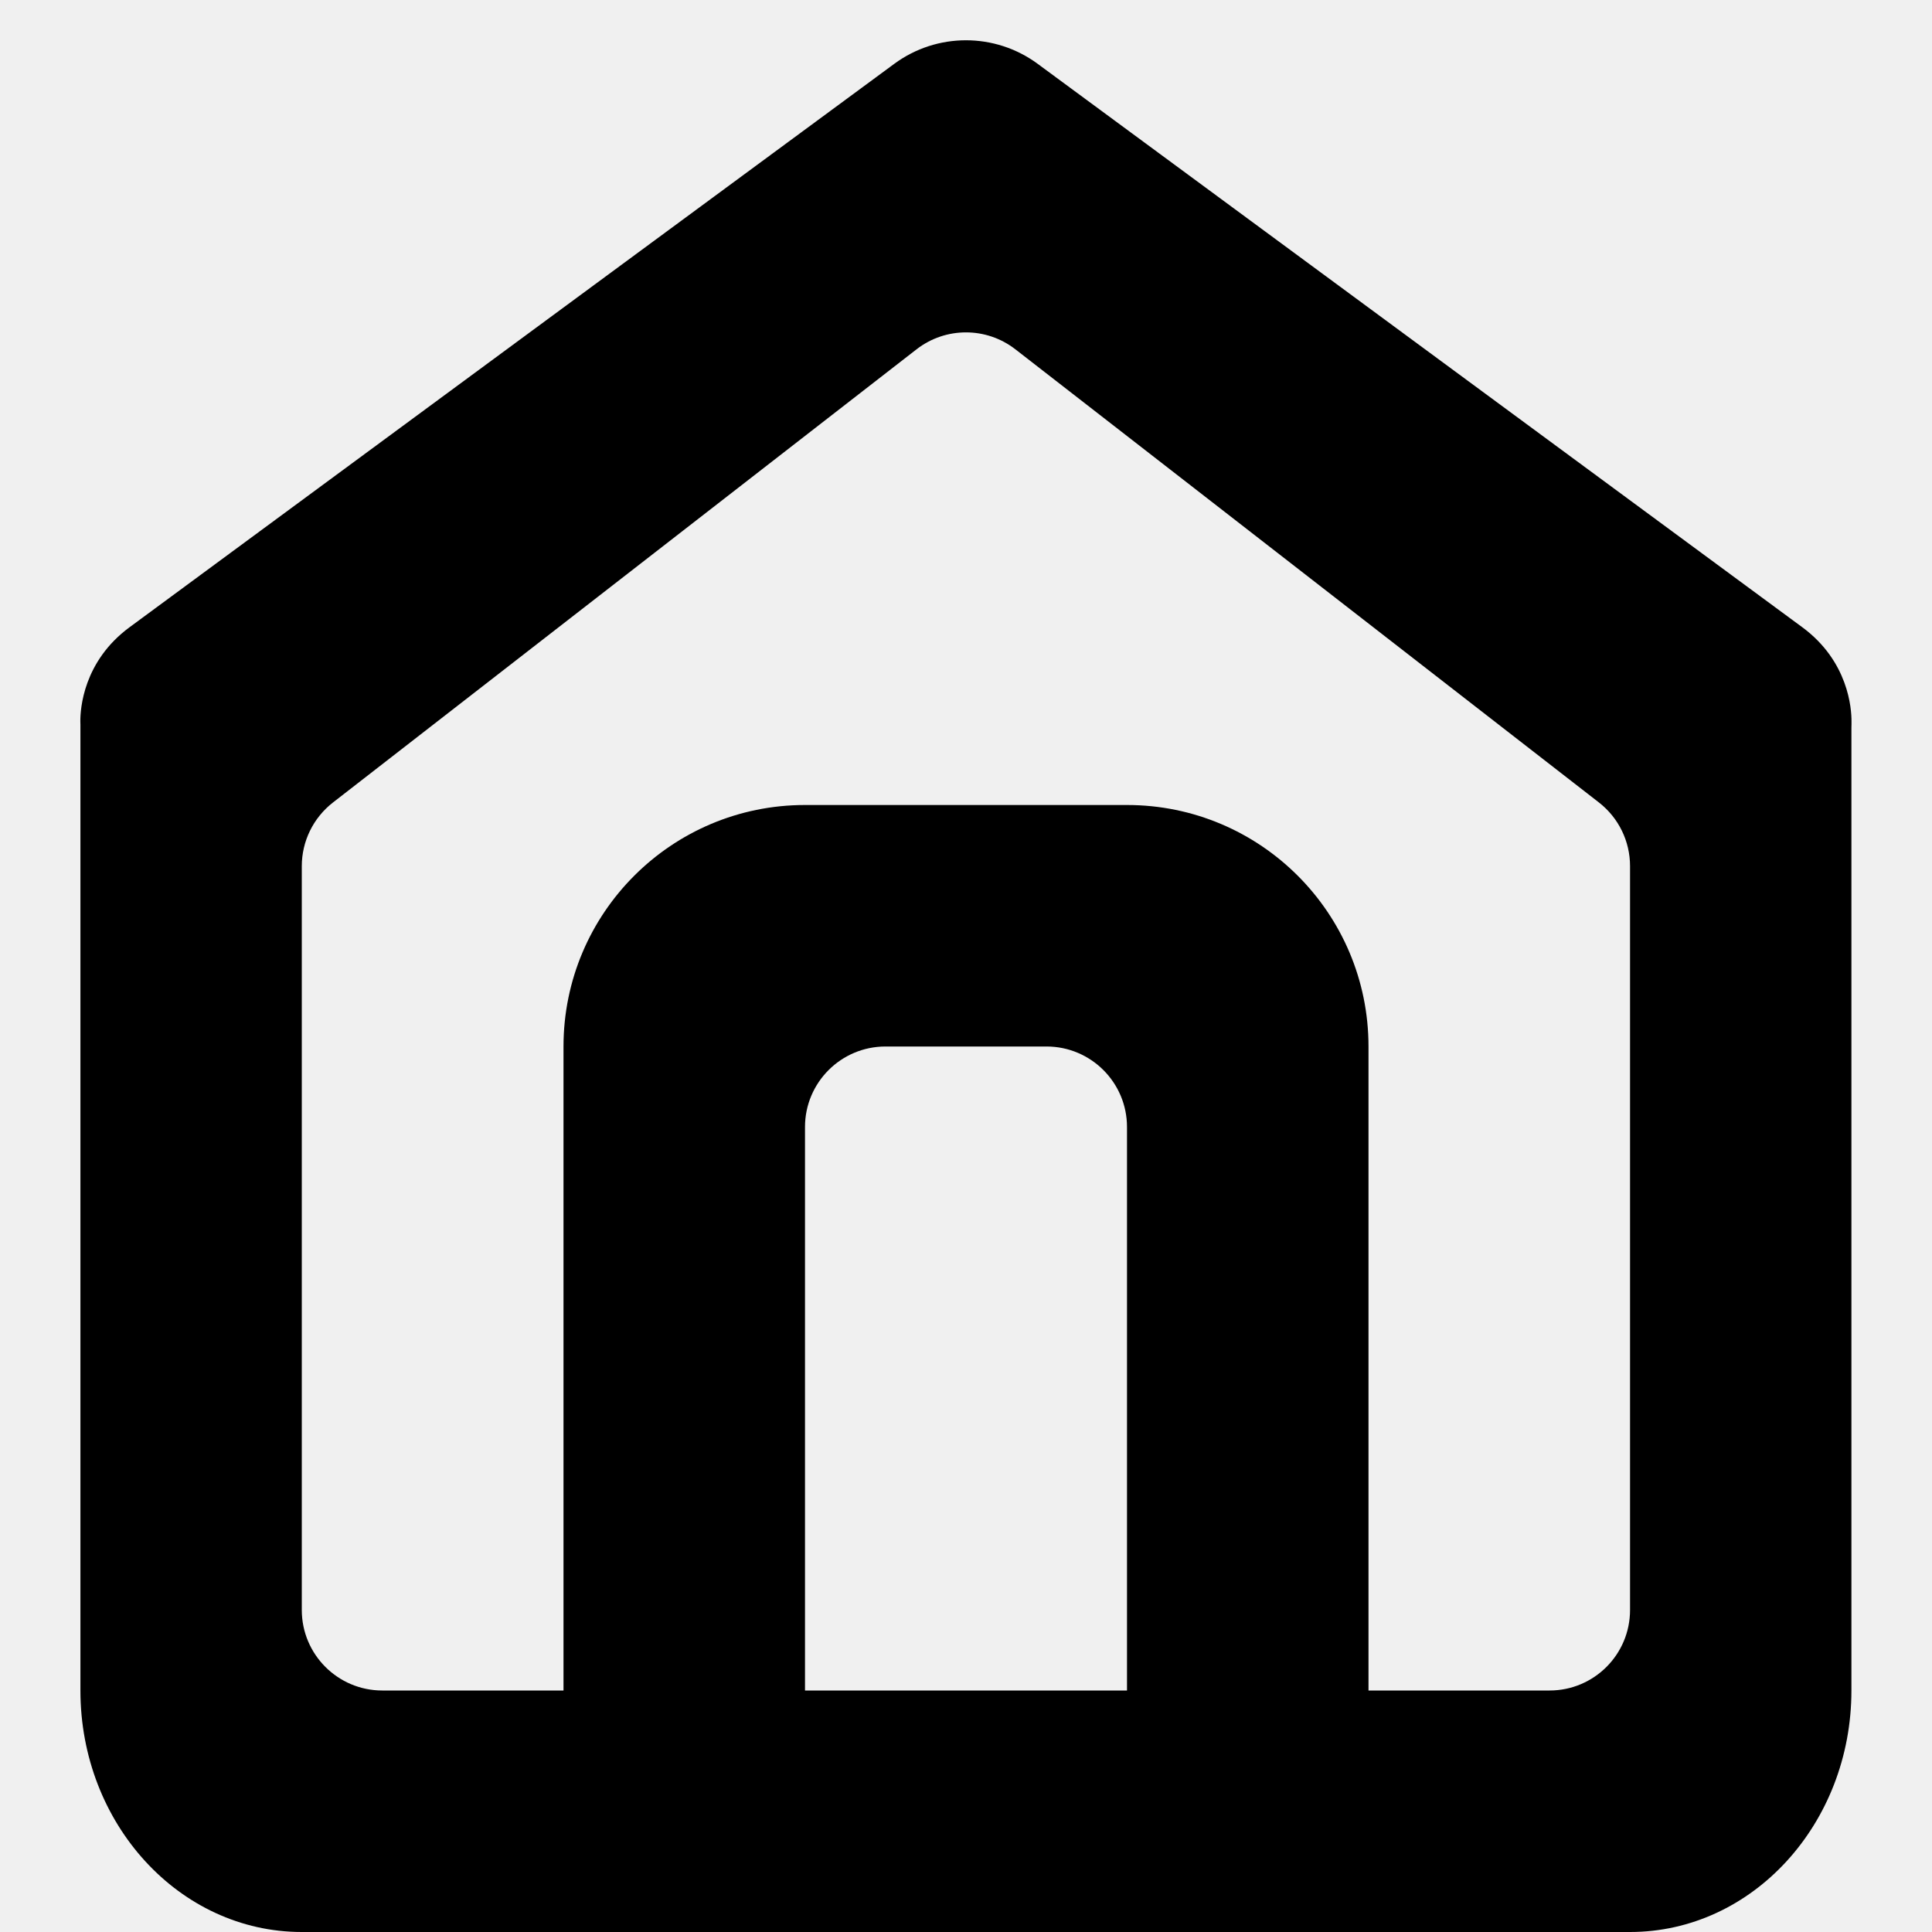
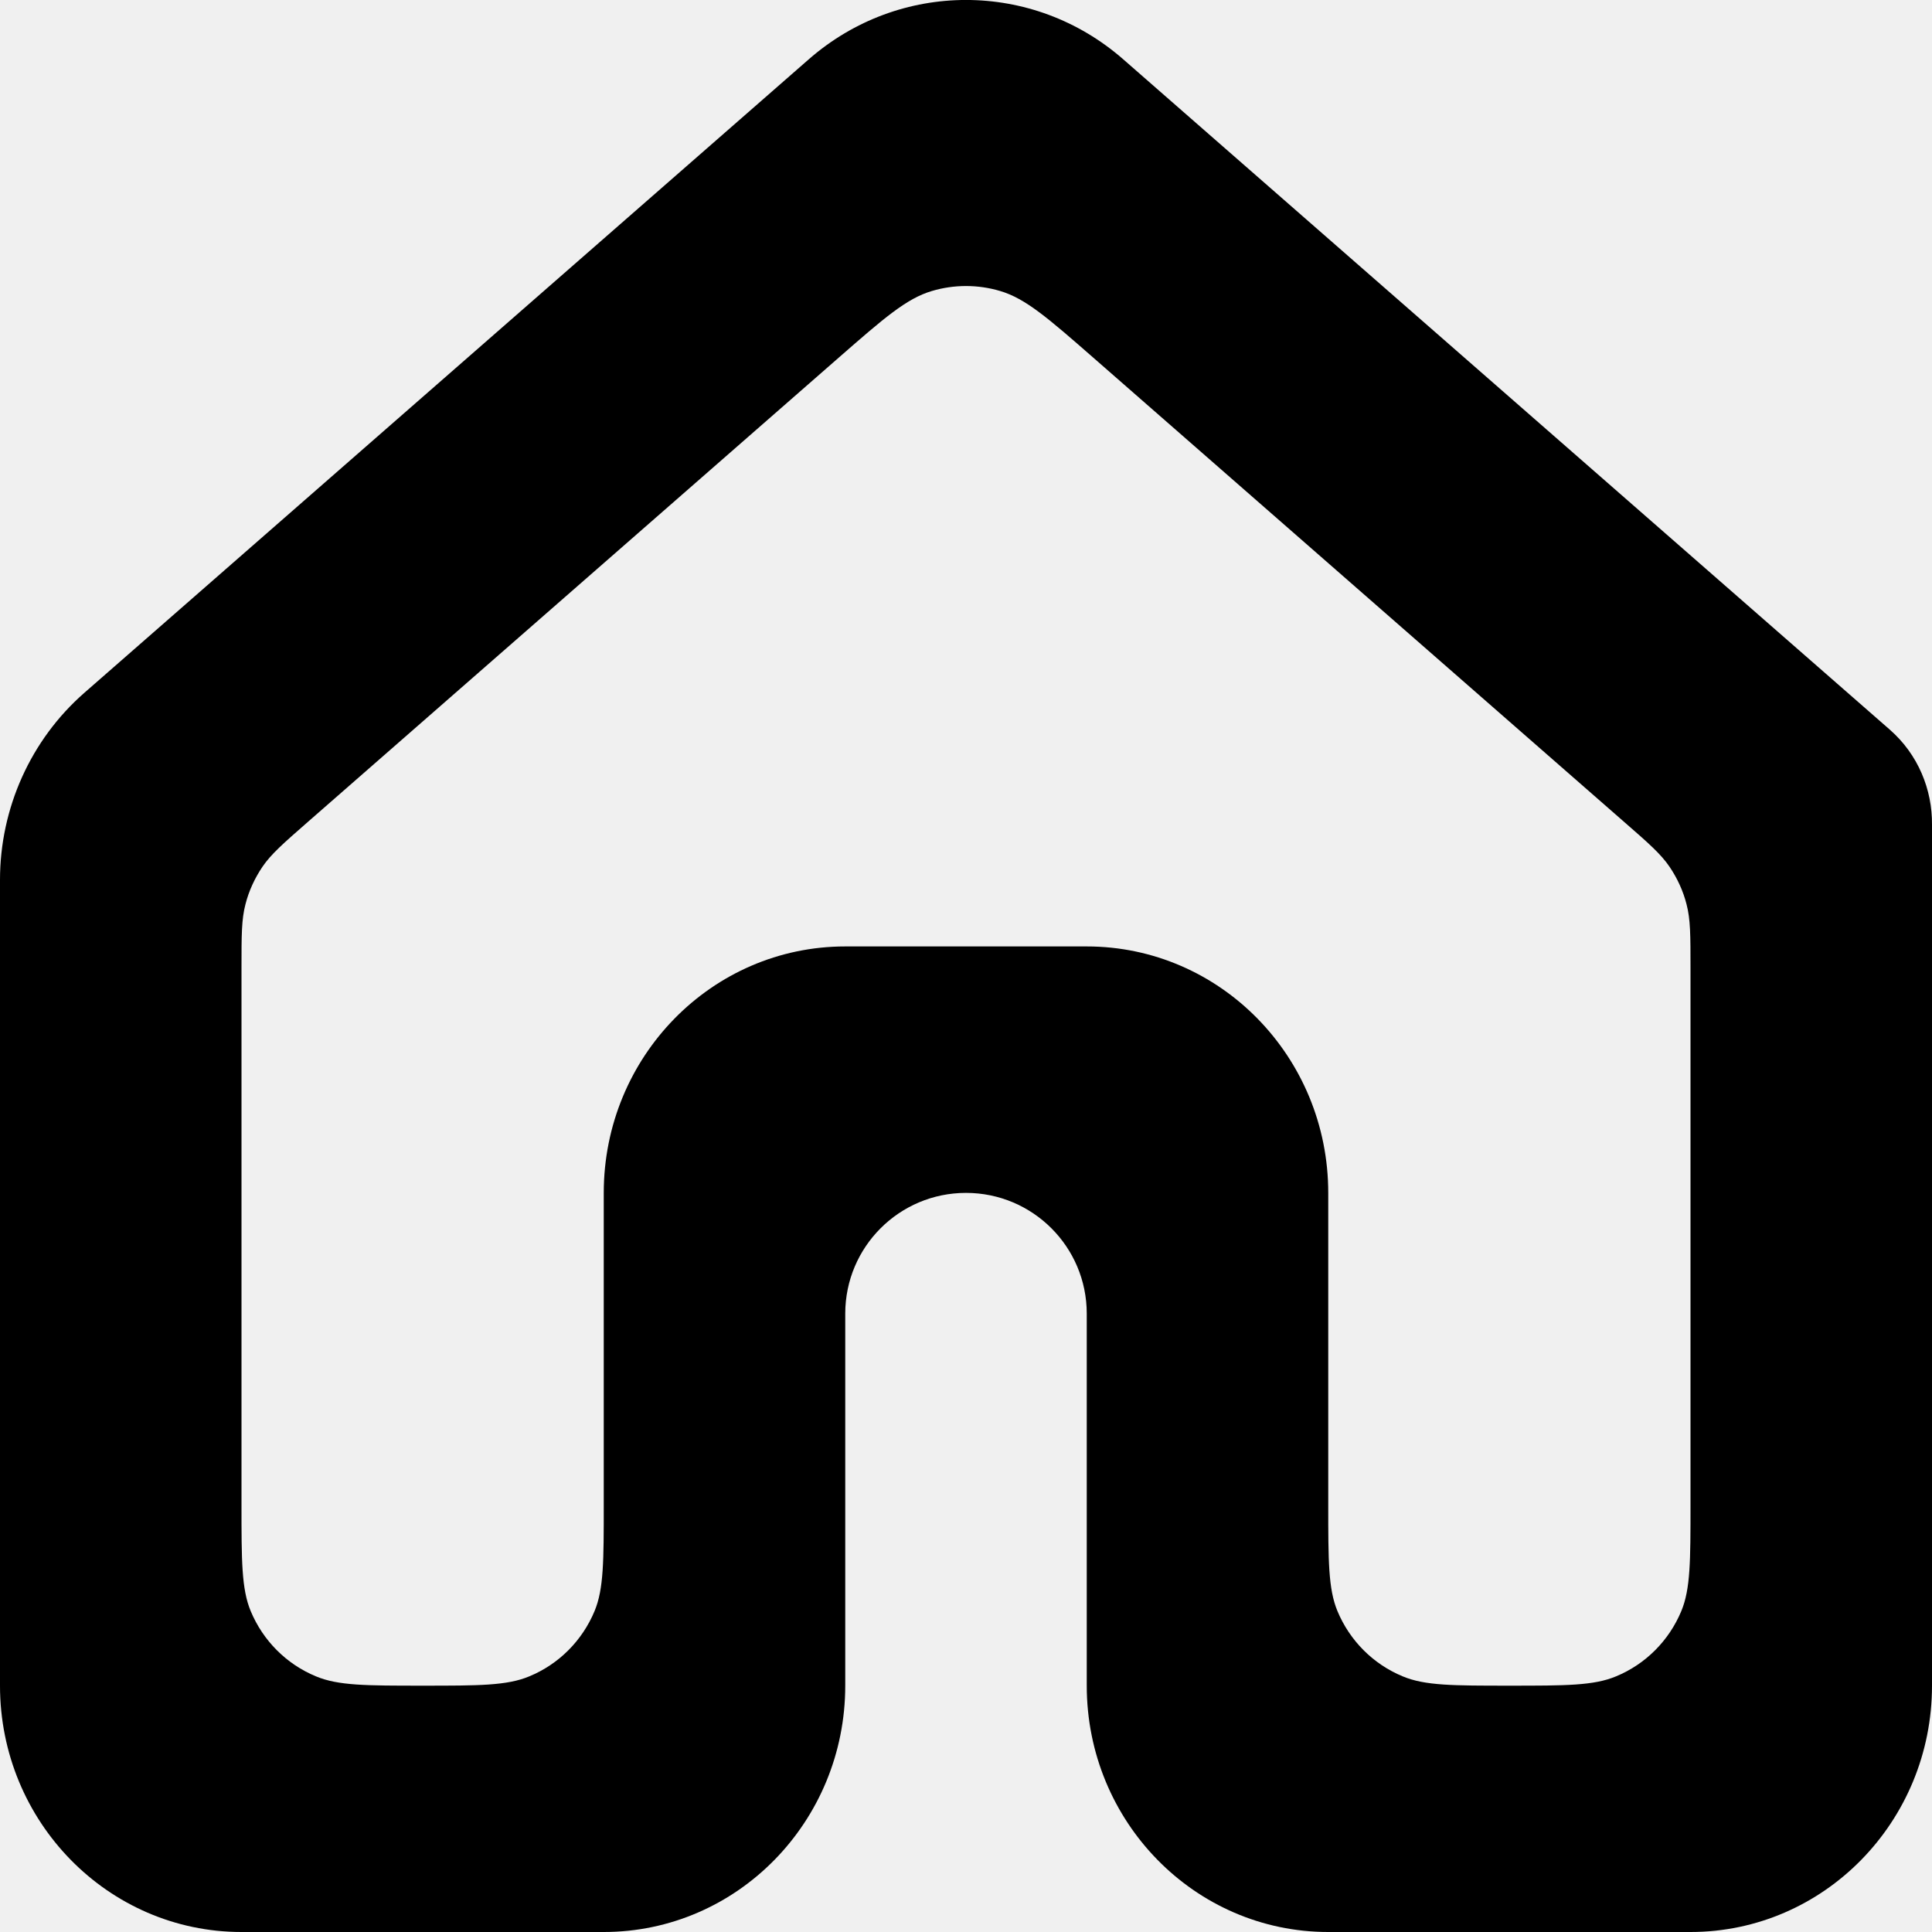
- <svg xmlns="http://www.w3.org/2000/svg" width="24" height="24" viewBox="0 0 24 24" fill="none">
-   <path fill-rule="evenodd" clip-rule="evenodd" d="M0.999 9.04V21C0.999 22.657 2.23 24 3.749 24H20.249C21.768 24 22.999 22.657 22.999 21V9.04C22.999 9.026 23 9.012 23 8.998C23 8.986 23 8.973 23 8.961C23.001 8.805 22.963 8.215 22.389 7.792L12.889 0.792C12.36 0.403 11.639 0.403 11.11 0.792L1.609 7.792C1.035 8.215 0.997 8.805 0.998 8.961C0.998 8.973 0.998 8.986 0.999 8.998C0.999 9.012 0.999 9.026 0.999 9.04ZM3.749 10.759C3.749 10.45 3.892 10.159 4.136 9.969L11.386 4.339C11.747 4.059 12.252 4.059 12.613 4.339L19.863 9.969C20.107 10.159 20.249 10.45 20.249 10.759V20C20.249 20.552 19.802 21 19.249 21H17V13C17 11.343 15.657 10 14 10H10C8.343 10 7 11.343 7 13V21H4.749C4.197 21 3.749 20.552 3.749 20V10.759ZM10 21H14V14C14 13.448 13.552 13 13 13H11C10.448 13 10 13.448 10 14V21Z" fill="black" />
+ <svg xmlns="http://www.w3.org/2000/svg" width="16" height="16" viewBox="0 0 16 16" fill="none">
+   <g clip-path="url(#clip0)">
+     <path fill-rule="evenodd" clip-rule="evenodd" d="M9.302 0.491C8.553 -0.164 7.447 -0.164 6.698 0.491L0.698 5.738C0.255 6.126 0 6.692 0 7.287L1.03116e-05 13.96C1.19209e-05 15.086 0.895 16 2 16H5C6.105 16 7 15.086 7 13.96V10.879C7 10.326 7.448 9.879 8 9.879C8.552 9.879 9 10.326 9 10.879V13.96C9 15.086 9.895 16 11 16H14C15.105 16 16 15.086 16 13.96V6.842L16 6.831C16.003 6.539 15.885 6.248 15.651 6.043L9.302 0.491ZM9 7.838C10.105 7.838 11 8.752 11 9.879V12.46C11 12.925 11 13.159 11.076 13.342C11.178 13.587 11.372 13.782 11.617 13.883C11.801 13.96 12.034 13.96 12.5 13.96C12.966 13.96 13.199 13.96 13.383 13.883C13.628 13.782 13.822 13.587 13.924 13.342C14 13.159 14 12.925 14 12.46V8.014C14 7.746 14 7.613 13.967 7.488C13.939 7.378 13.891 7.274 13.827 7.179C13.755 7.073 13.655 6.985 13.453 6.809L9.053 2.961C8.68 2.635 8.493 2.472 8.283 2.41C8.098 2.355 7.902 2.355 7.717 2.41C7.507 2.472 7.32 2.635 6.947 2.961L2.547 6.809C2.346 6.985 2.245 7.073 2.173 7.179C2.109 7.274 2.061 7.378 2.033 7.488C2 7.613 2 7.746 2 8.014L2 12.46C2 12.925 2 13.159 2.076 13.342C2.178 13.587 2.372 13.782 2.617 13.883C2.801 13.96 3.034 13.96 3.5 13.96C3.966 13.96 4.199 13.96 4.383 13.883C4.628 13.782 4.822 13.587 4.924 13.342C5 13.159 5 12.925 5 12.46V9.879C5 8.752 5.895 7.838 7 7.838H9Z" fill="black" />
+   </g>
+   <defs>
+     <clipPath id="clip0">
+       <rect width="16" height="16" fill="white" />
+     </clipPath>
+   </defs>
</svg>
